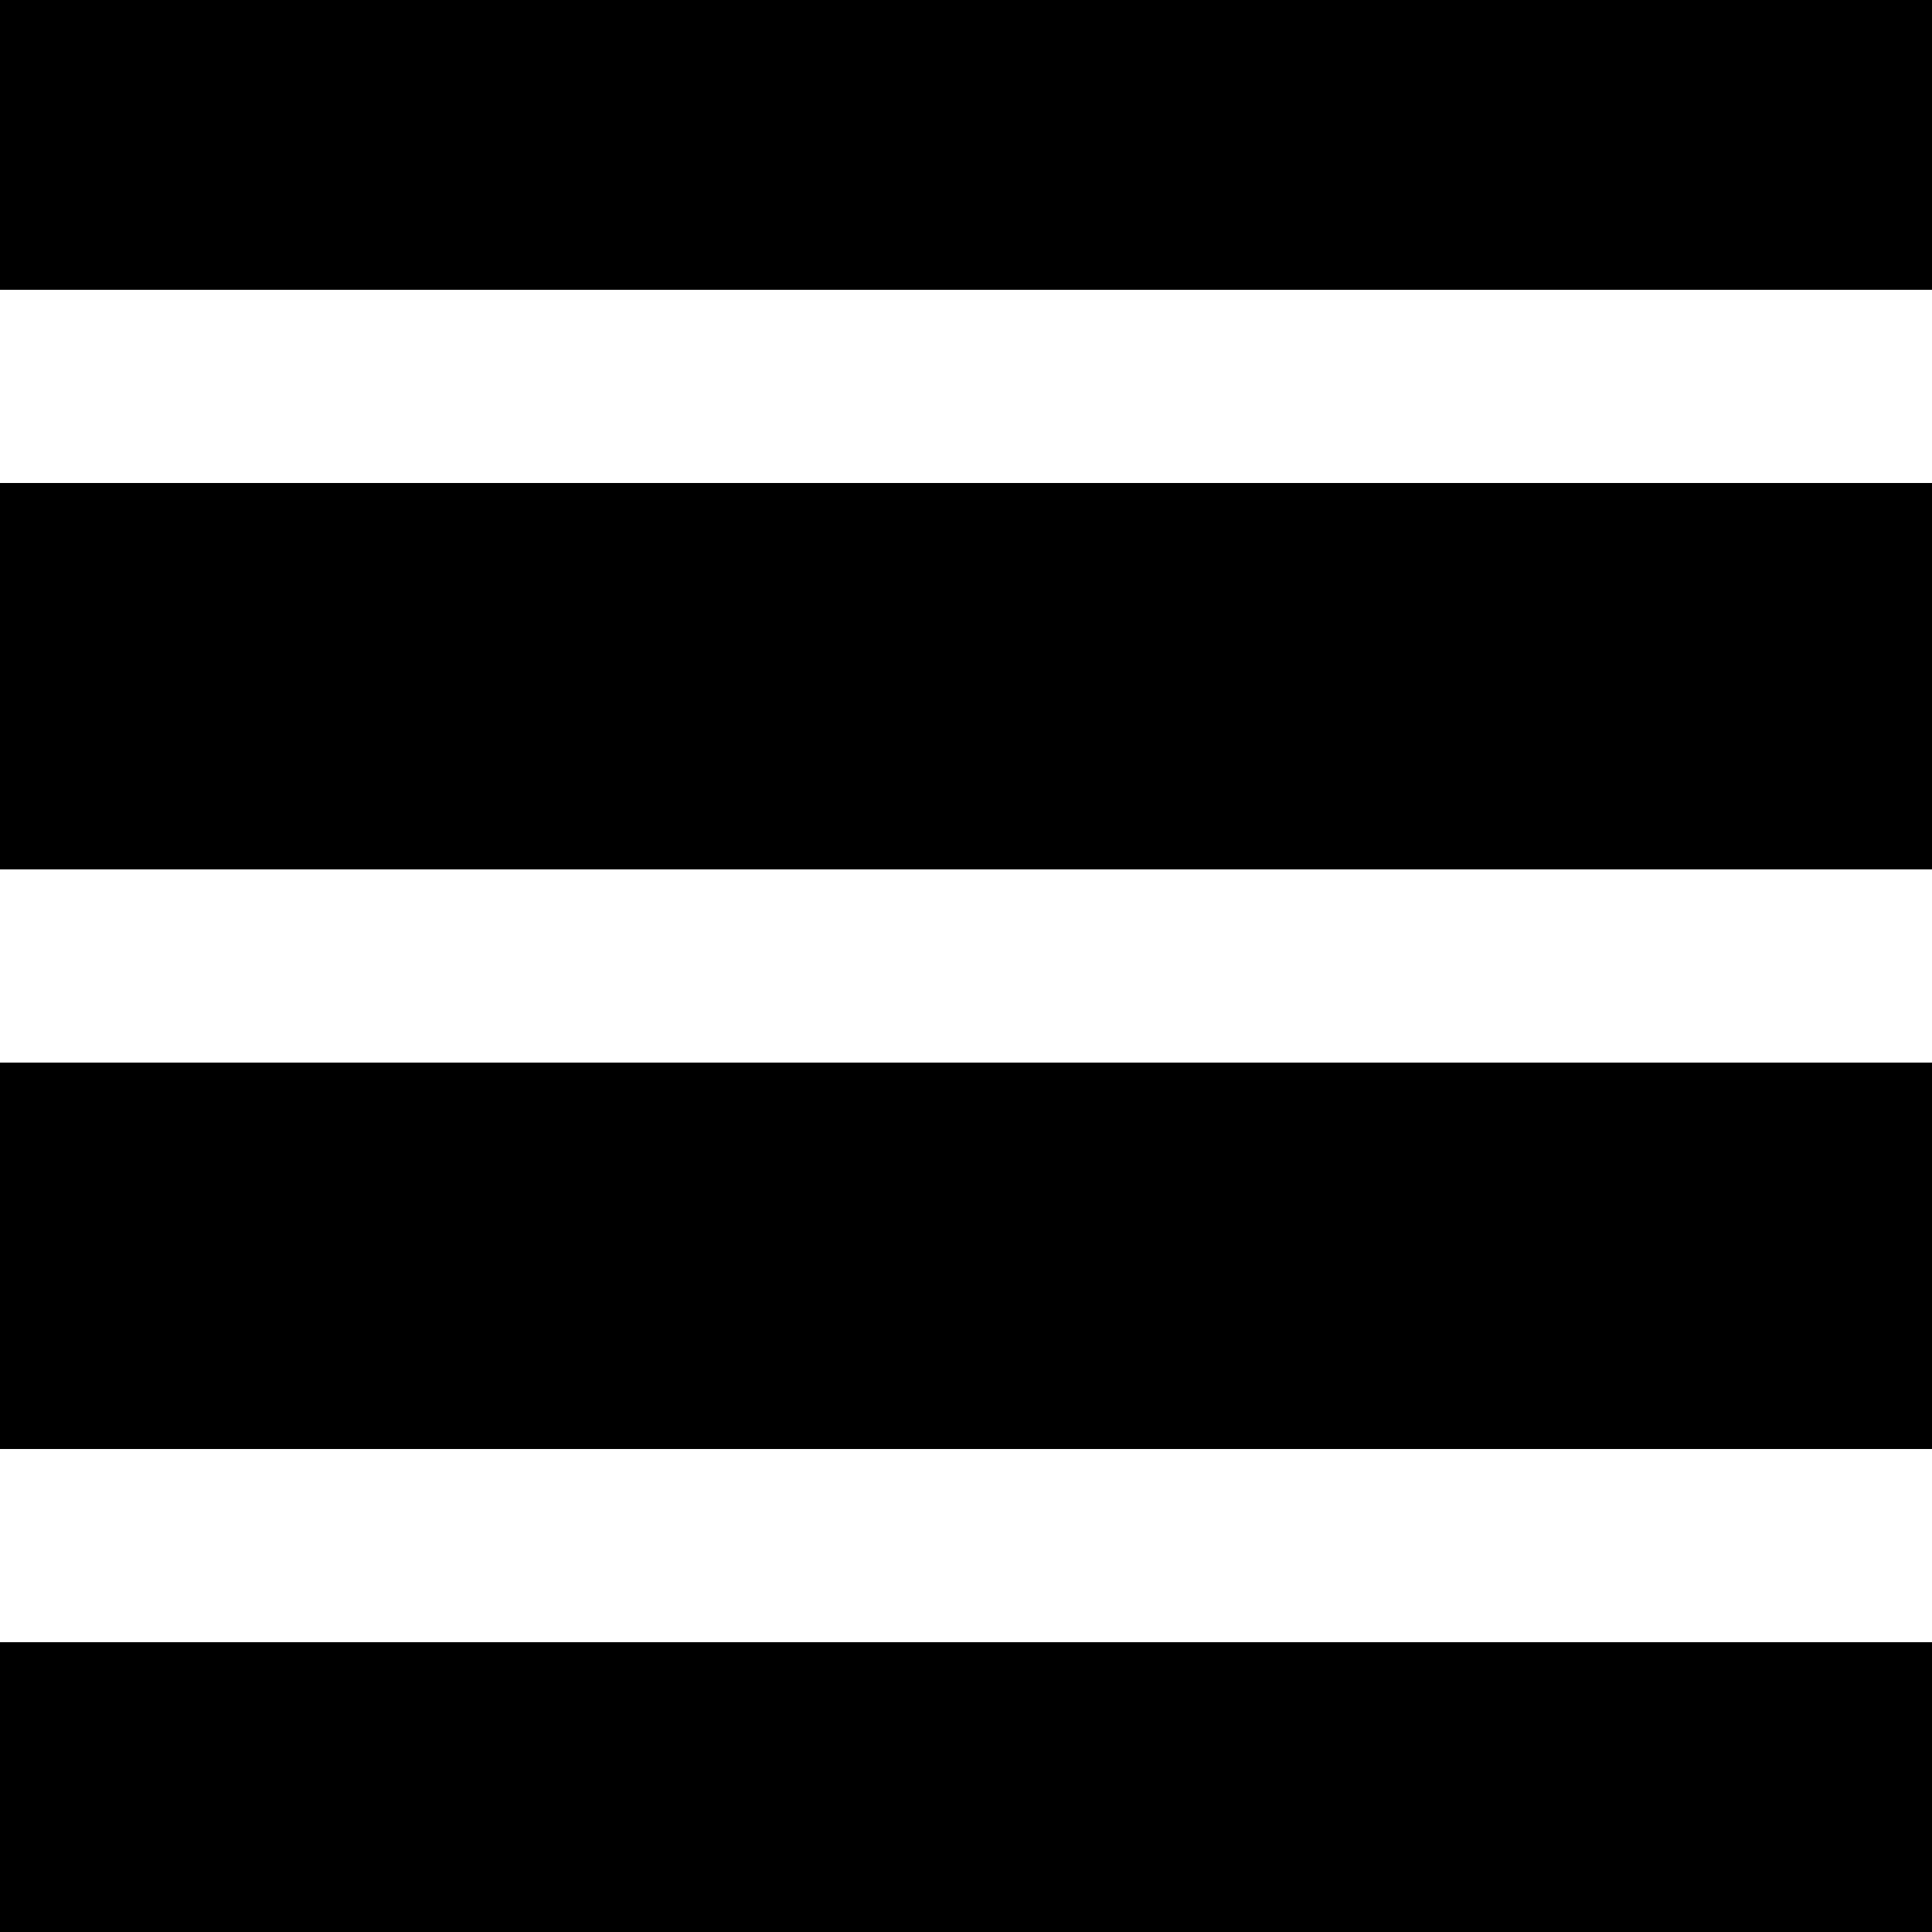
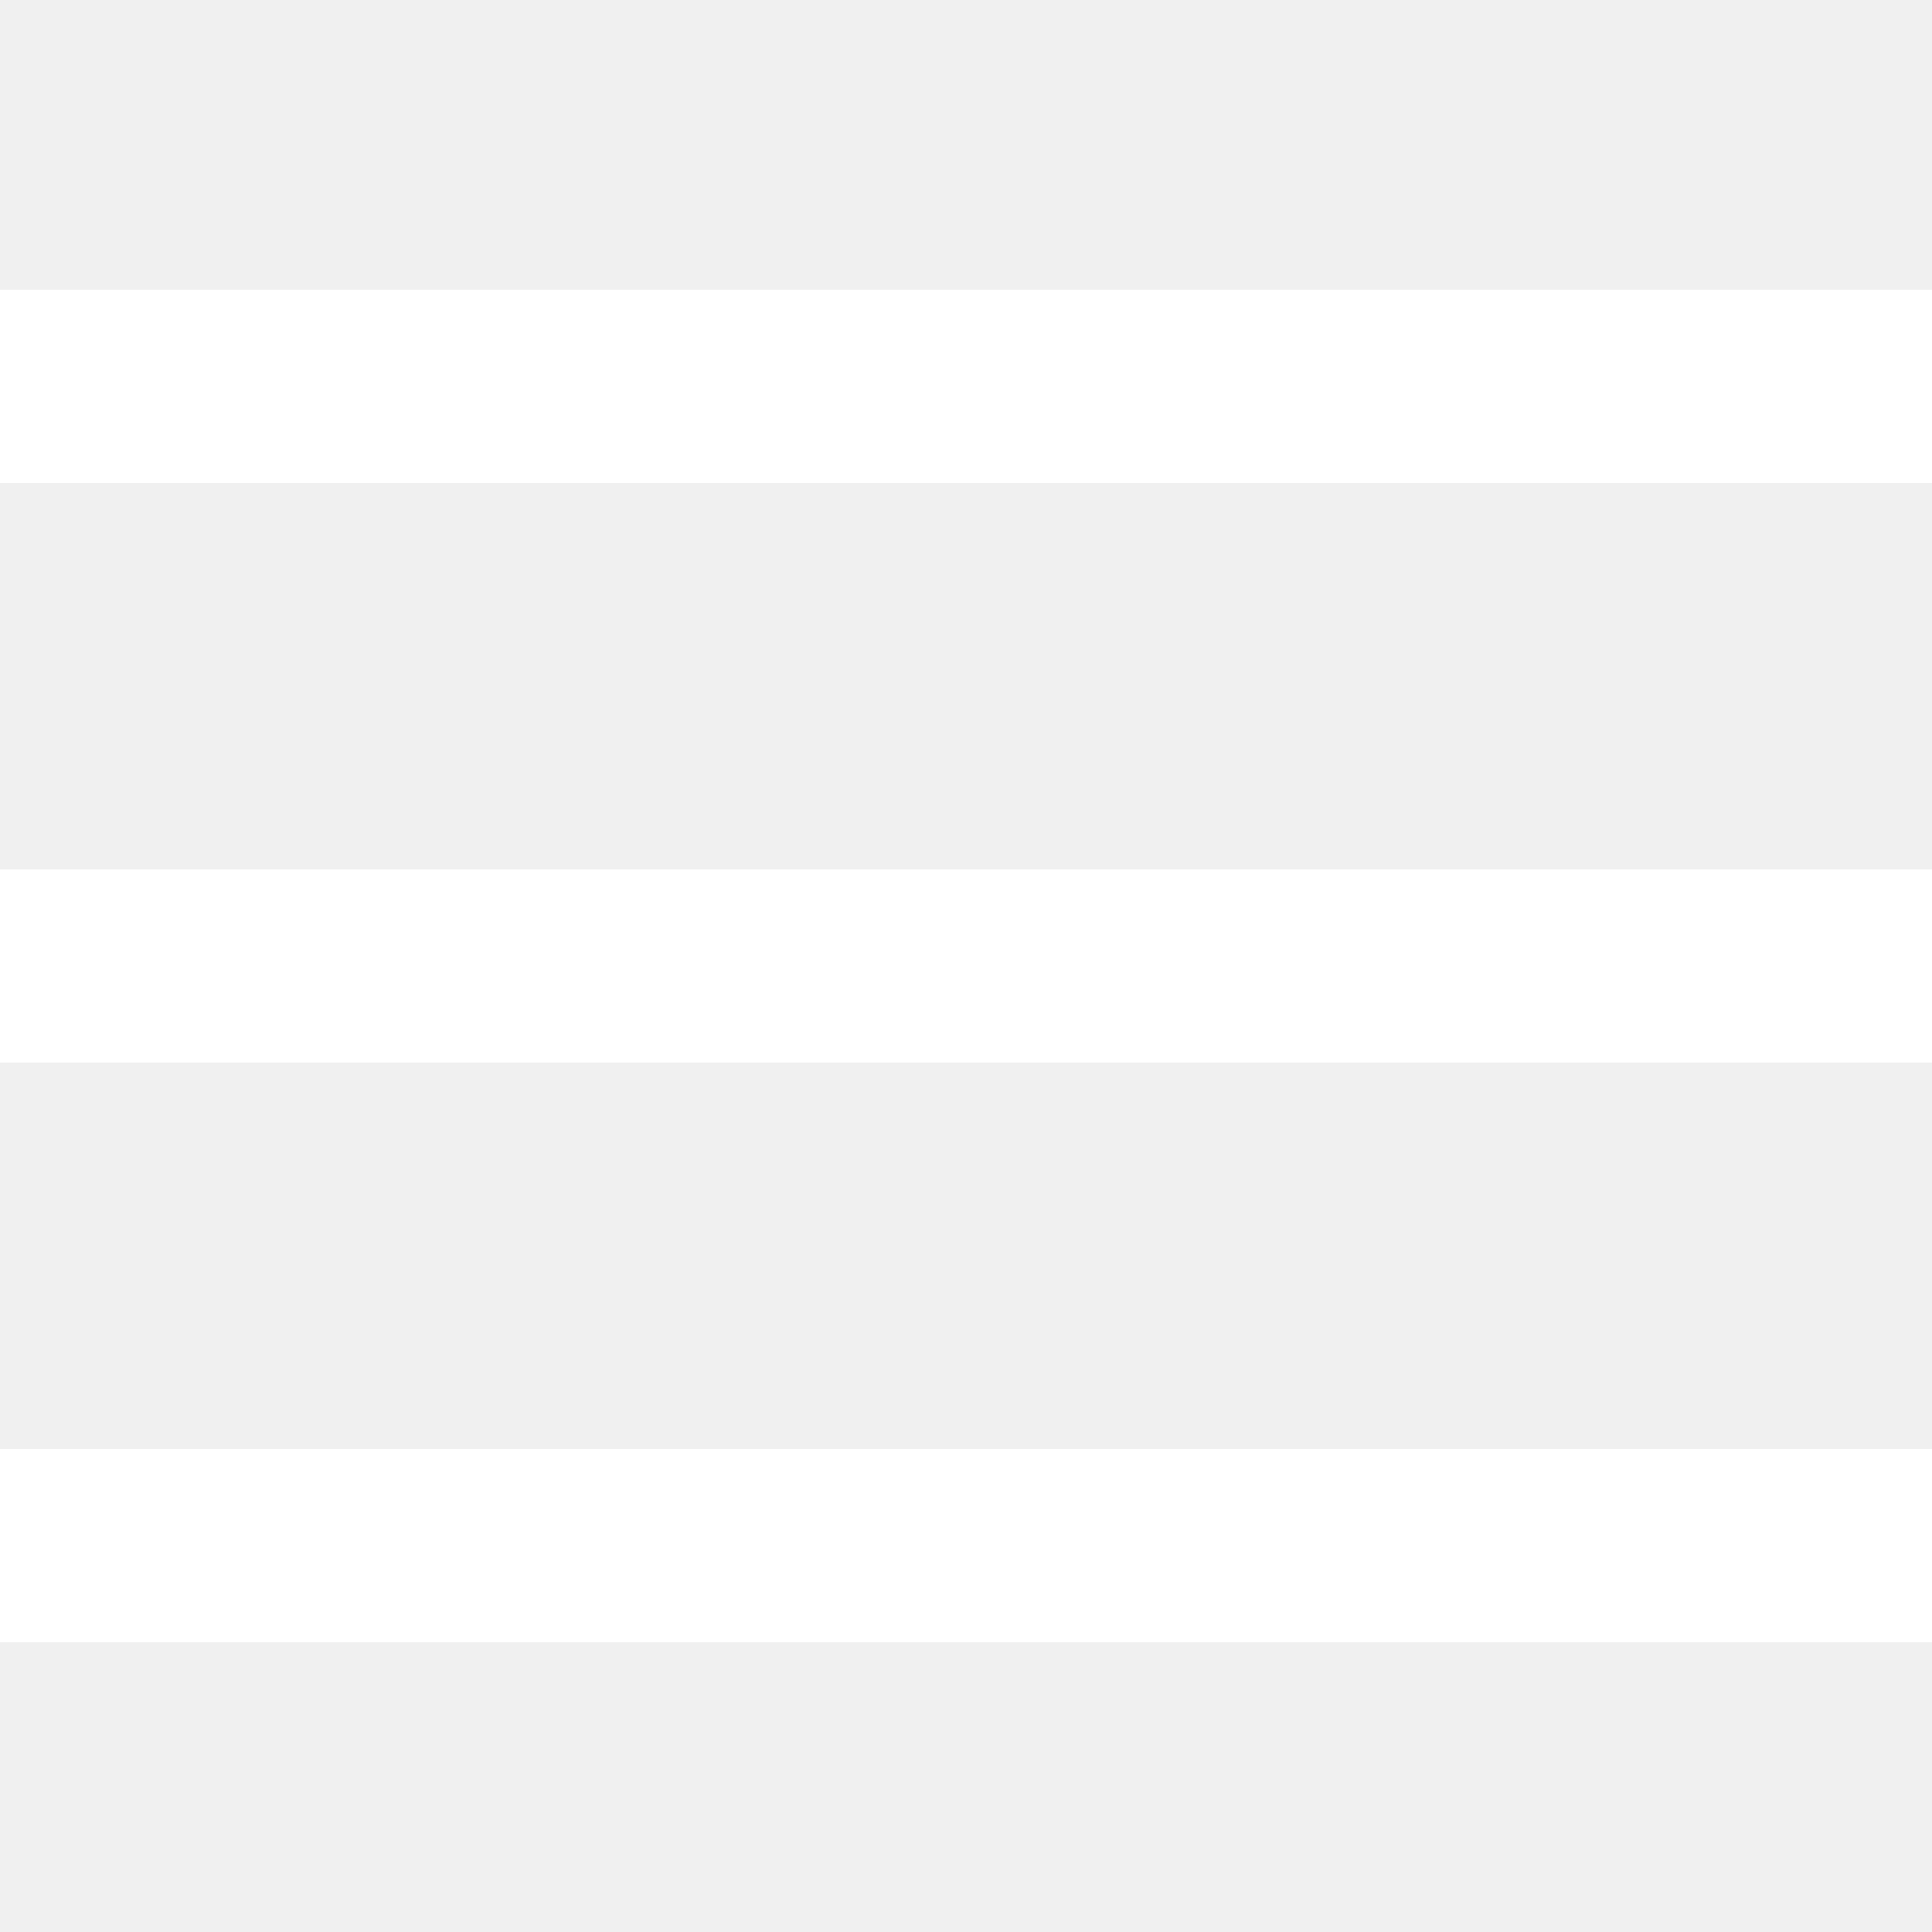
<svg xmlns="http://www.w3.org/2000/svg" viewBox="0,0,256,256" width="500px" height="500px">
-   <g fill="#000000" fill-rule="nonzero" stroke="none" stroke-width="1" stroke-linecap="butt" stroke-linejoin="miter" stroke-miterlimit="10" stroke-dasharray="" stroke-dashoffset="0" font-family="none" font-weight="none" font-size="none" text-anchor="none" style="mix-blend-mode: normal">
+   <g fill="rgba(0,0,0,0)" fill-rule="nonzero" stroke="none" stroke-width="1" stroke-linecap="butt" stroke-linejoin="miter" stroke-miterlimit="10" stroke-dasharray="" stroke-dashoffset="0" font-family="none" font-weight="none" font-size="none" text-anchor="none" style="mix-blend-mode: normal">
    <path d="M0,256v-256h256v256z" id="bgRectangle" />
  </g>
  <g fill="#ffffff" fill-rule="nonzero" stroke="none" stroke-width="1" stroke-linecap="butt" stroke-linejoin="miter" stroke-miterlimit="10" stroke-dasharray="" stroke-dashoffset="0" font-family="none" font-weight="none" font-size="none" text-anchor="none" style="mix-blend-mode: normal">
    <g transform="scale(5.12,5.12)">
      <path d="M0,7.5v5h50v-5zM0,22.5v5h50v-5zM0,37.5v5h50v-5z" />
    </g>
  </g>
</svg>
